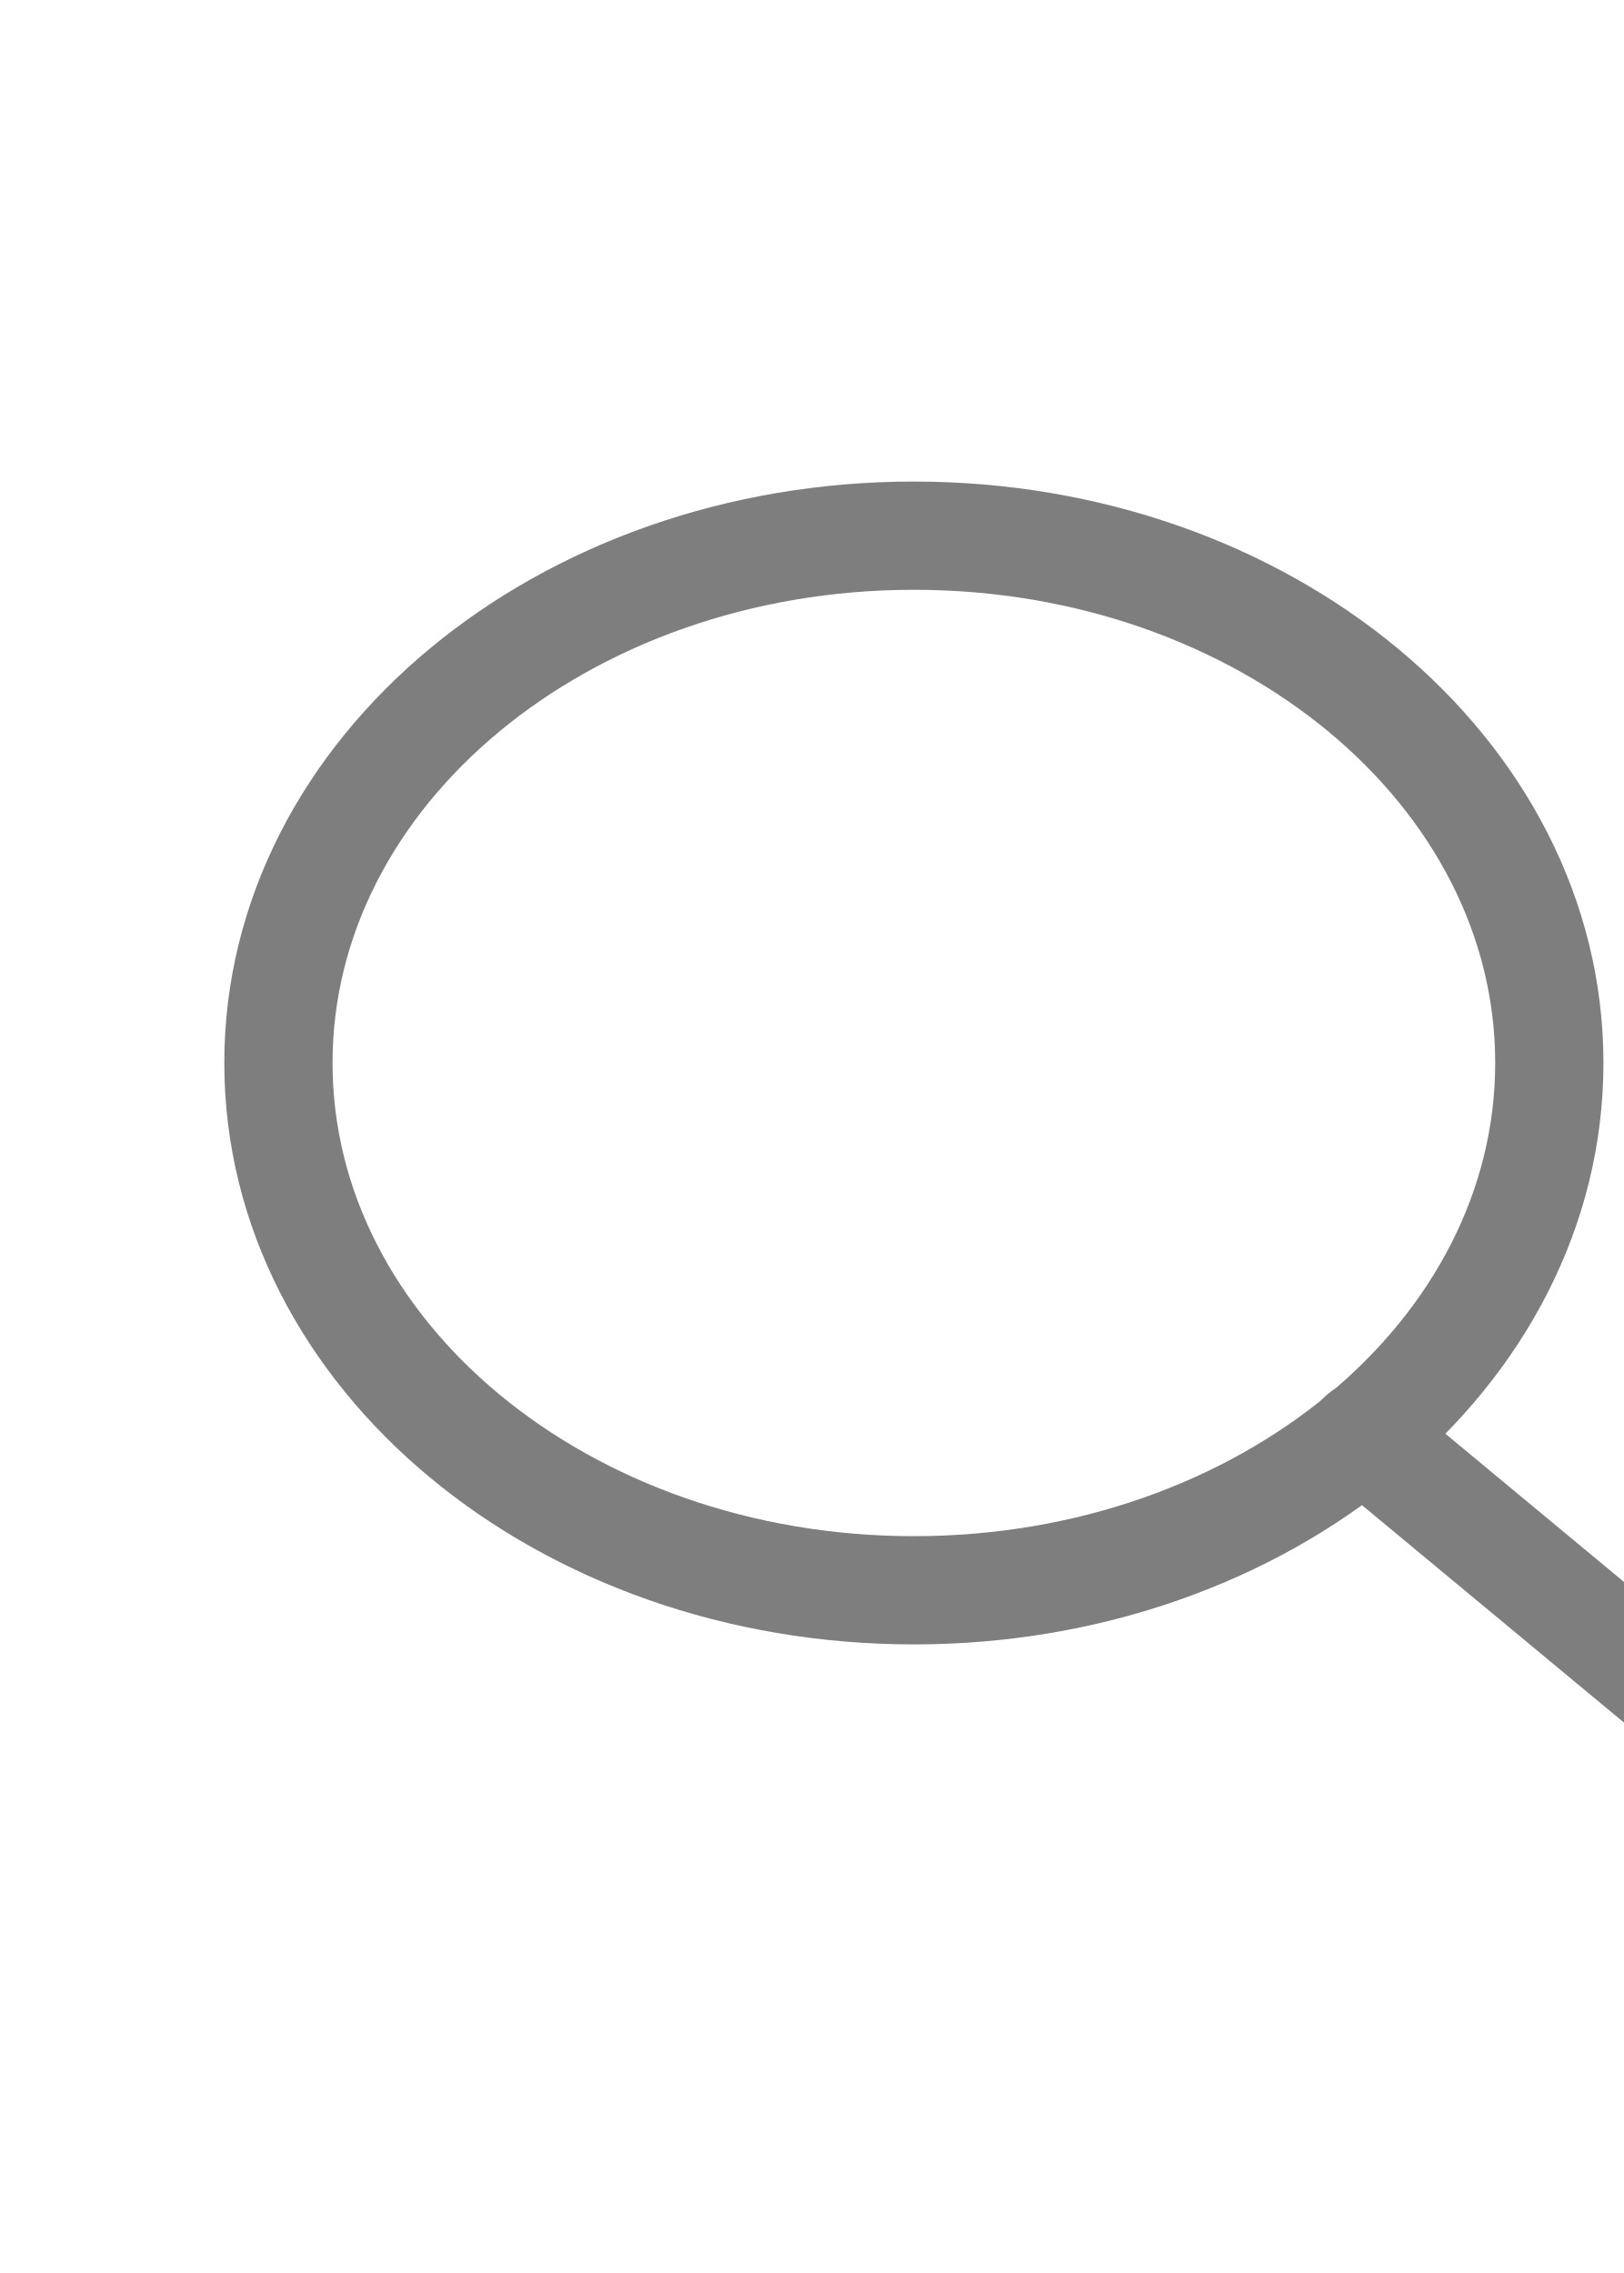
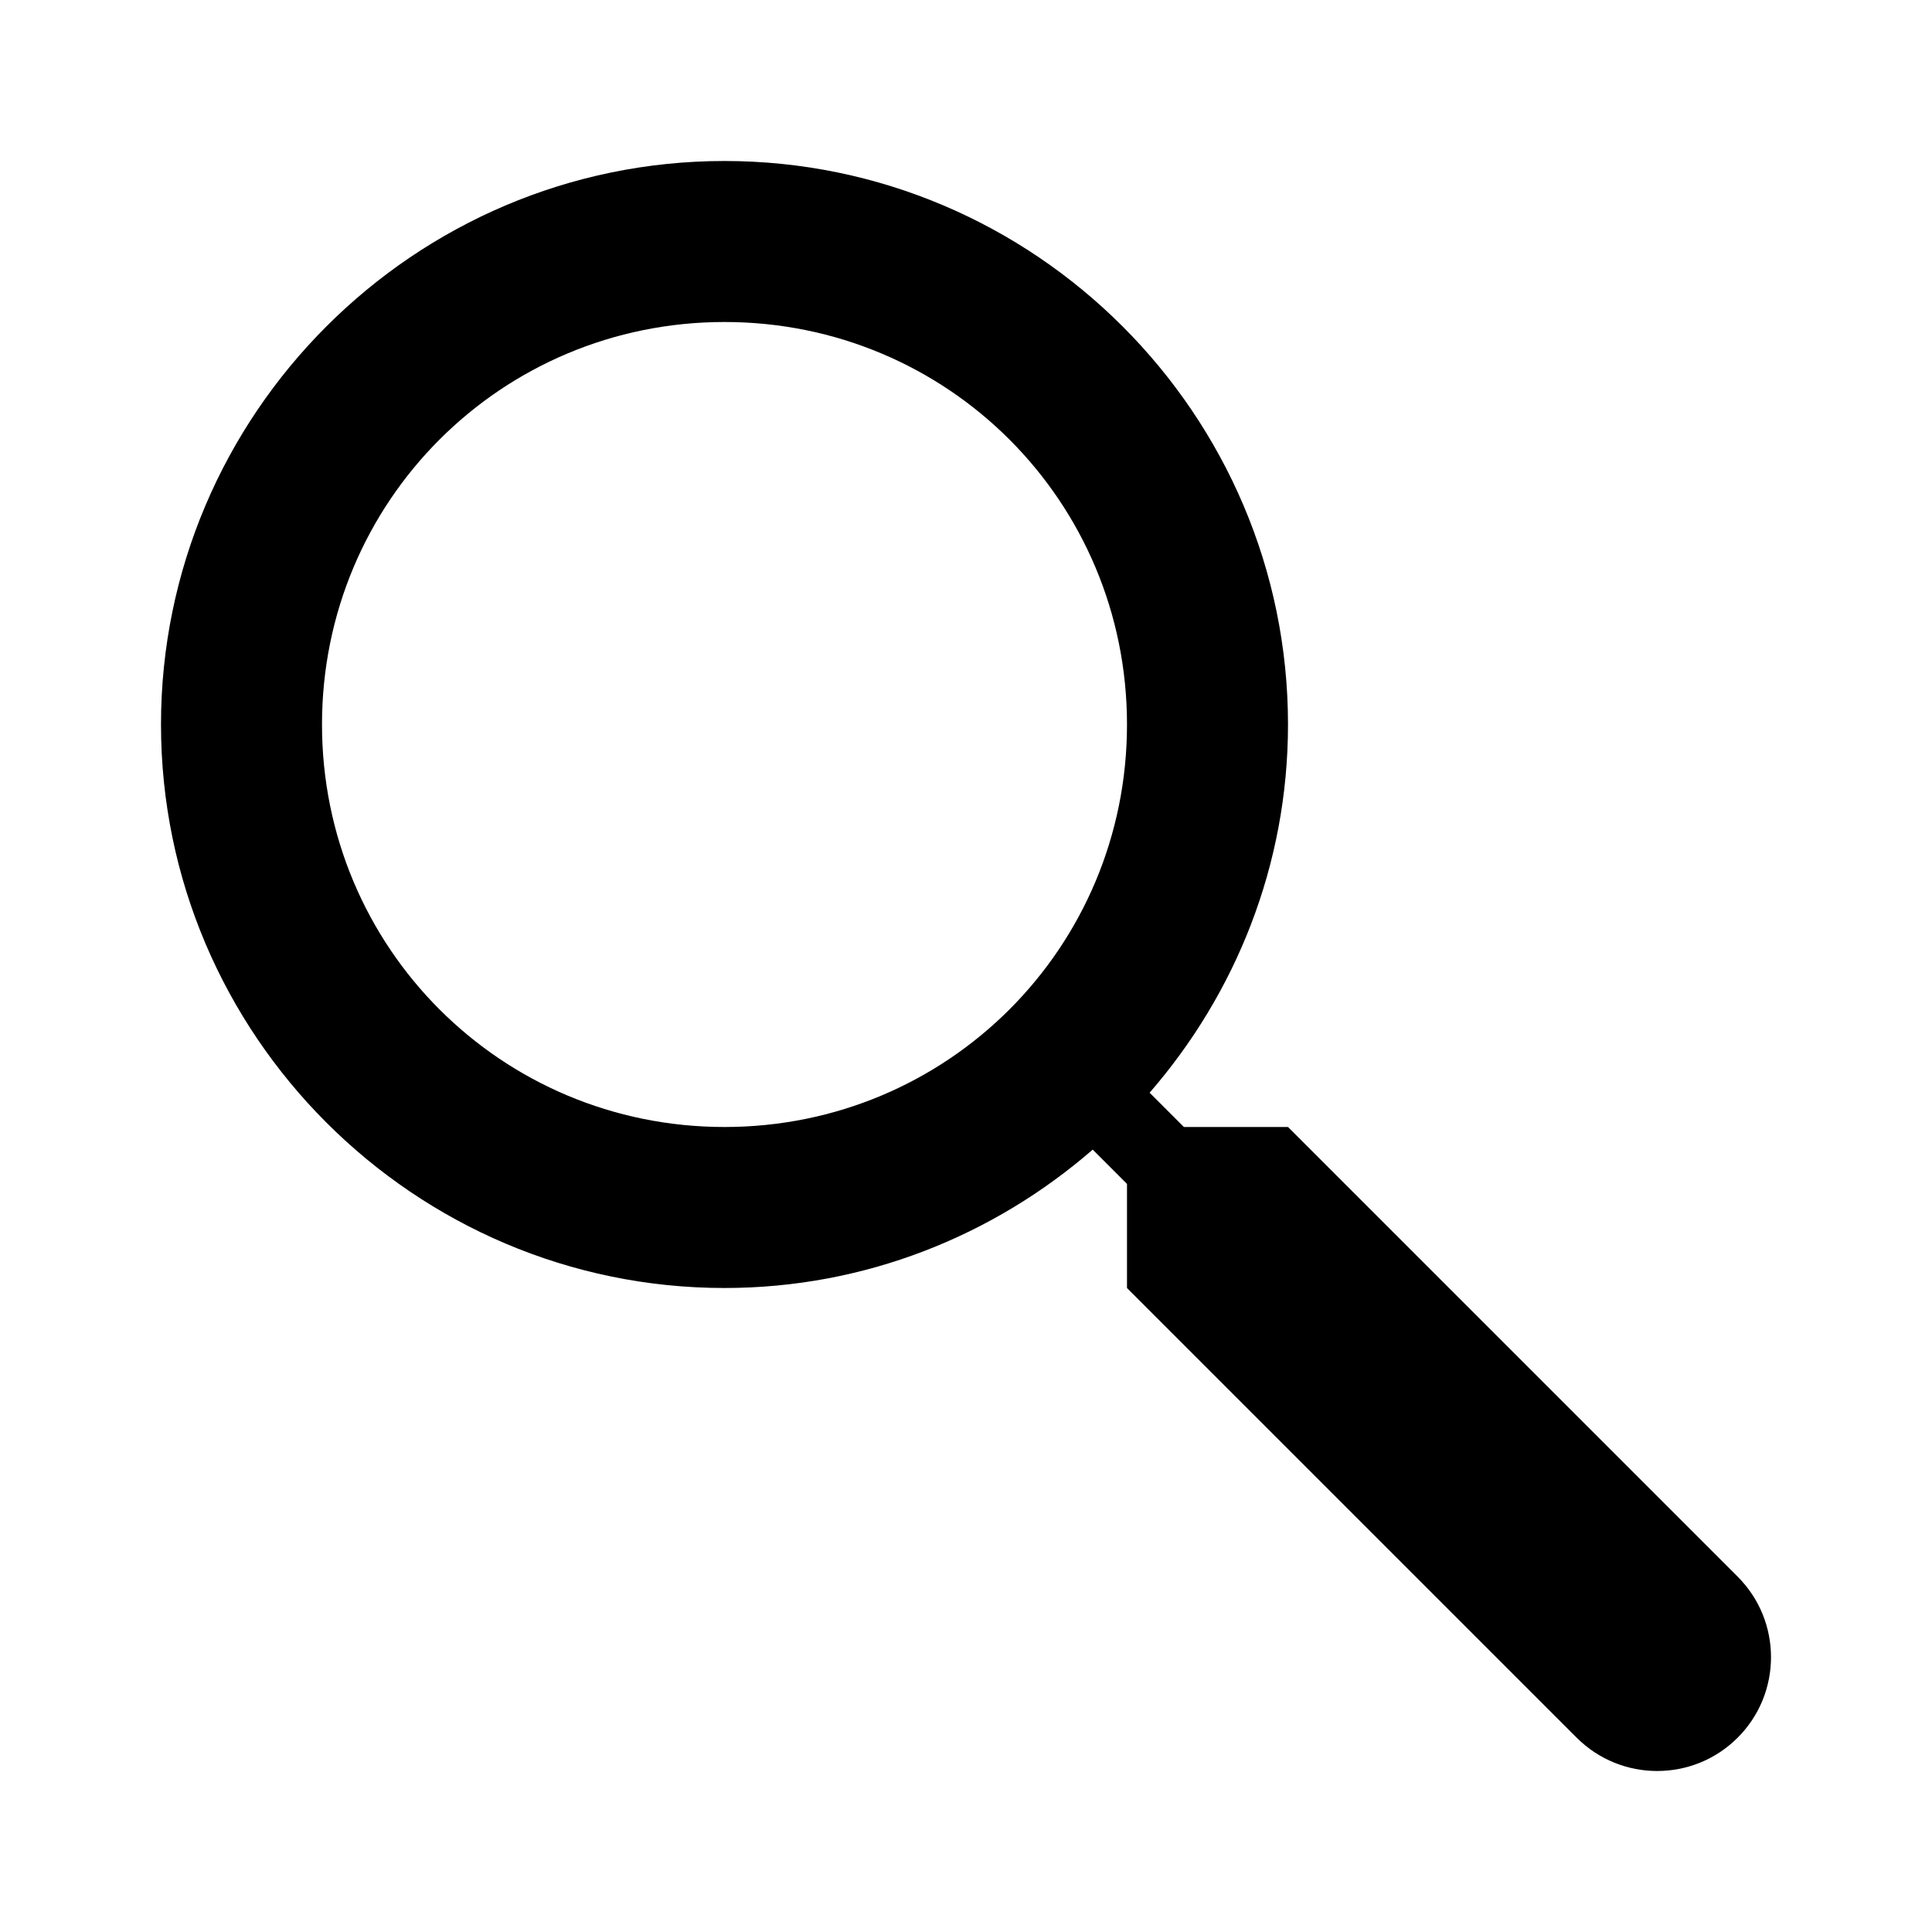
- <svg xmlns="http://www.w3.org/2000/svg" width="25" height="35" viewBox="0 0 30 30" fill="none">
-   <g id="search 1">
-     <path id="Vector" d="M16.884 23.385C23.369 23.385 28.625 19.023 28.625 13.641C28.625 8.26 23.369 3.898 16.884 3.898C10.4 3.898 5.144 8.26 5.144 13.641C5.144 19.023 10.4 23.385 16.884 23.385Z" stroke="#7E7E7E" stroke-width="2" stroke-linecap="round" stroke-linejoin="round" />
-     <path id="Vector_2" d="M31.56 25.821L25.176 20.523" stroke="#7E7E7E" stroke-width="2" stroke-linecap="round" stroke-linejoin="round" />
-   </g>
+ <svg xmlns="http://www.w3.org/2000/svg" viewBox="0 0 24 24" width="36px" height="36px">
+   <path d="M 9 2 C 5.146 2 2 5.146 2 9 C 2 12.854 5.146 16 9 16 C 10.748 16 12.345 15.348 13.574 14.281 L 14 14.707 L 14 16 L 19.586 21.586 C 20.138 22.138 21.034 22.138 21.586 21.586 C 22.138 21.034 22.138 20.138 21.586 19.586 L 16 14 L 14.707 14 L 14.281 13.574 C 15.348 12.345 16 10.748 16 9 C 16 5.146 12.854 2 9 2 z M 9 4 C 11.773 4 14 6.227 14 9 C 14 11.773 11.773 14 9 14 C 6.227 14 4 11.773 4 9 C 4 6.227 6.227 4 9 4 z" />
</svg>
